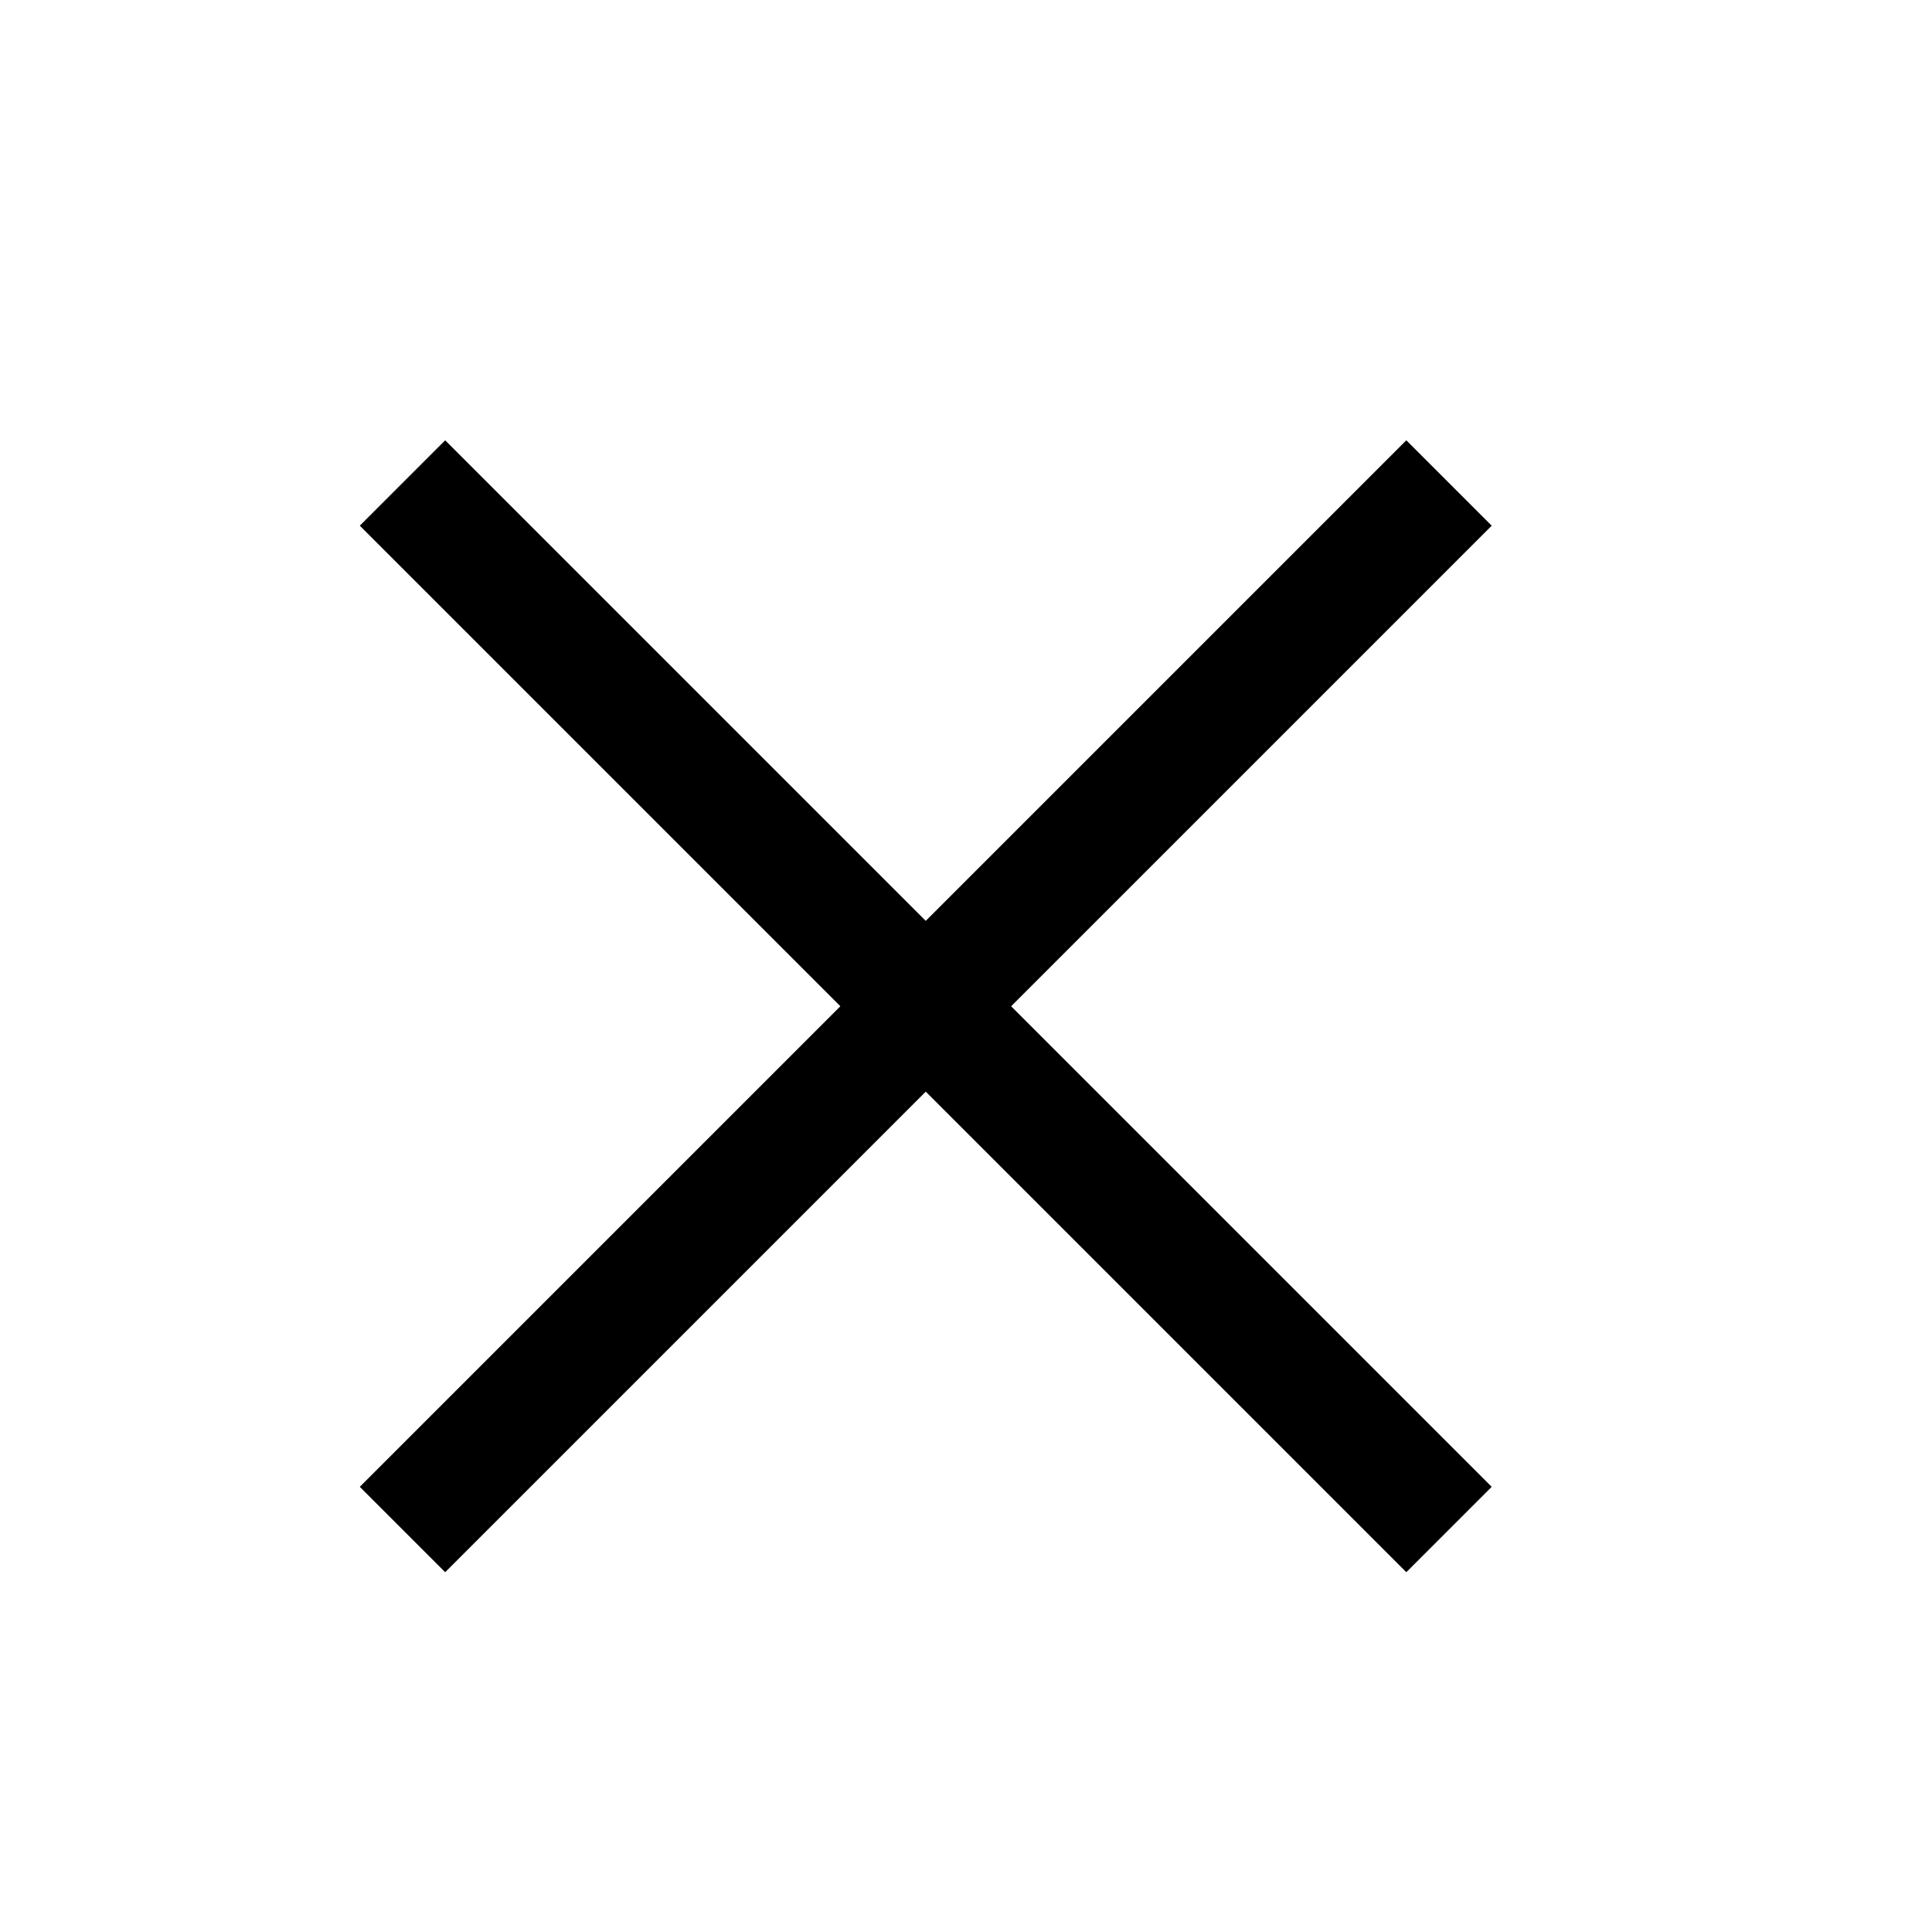
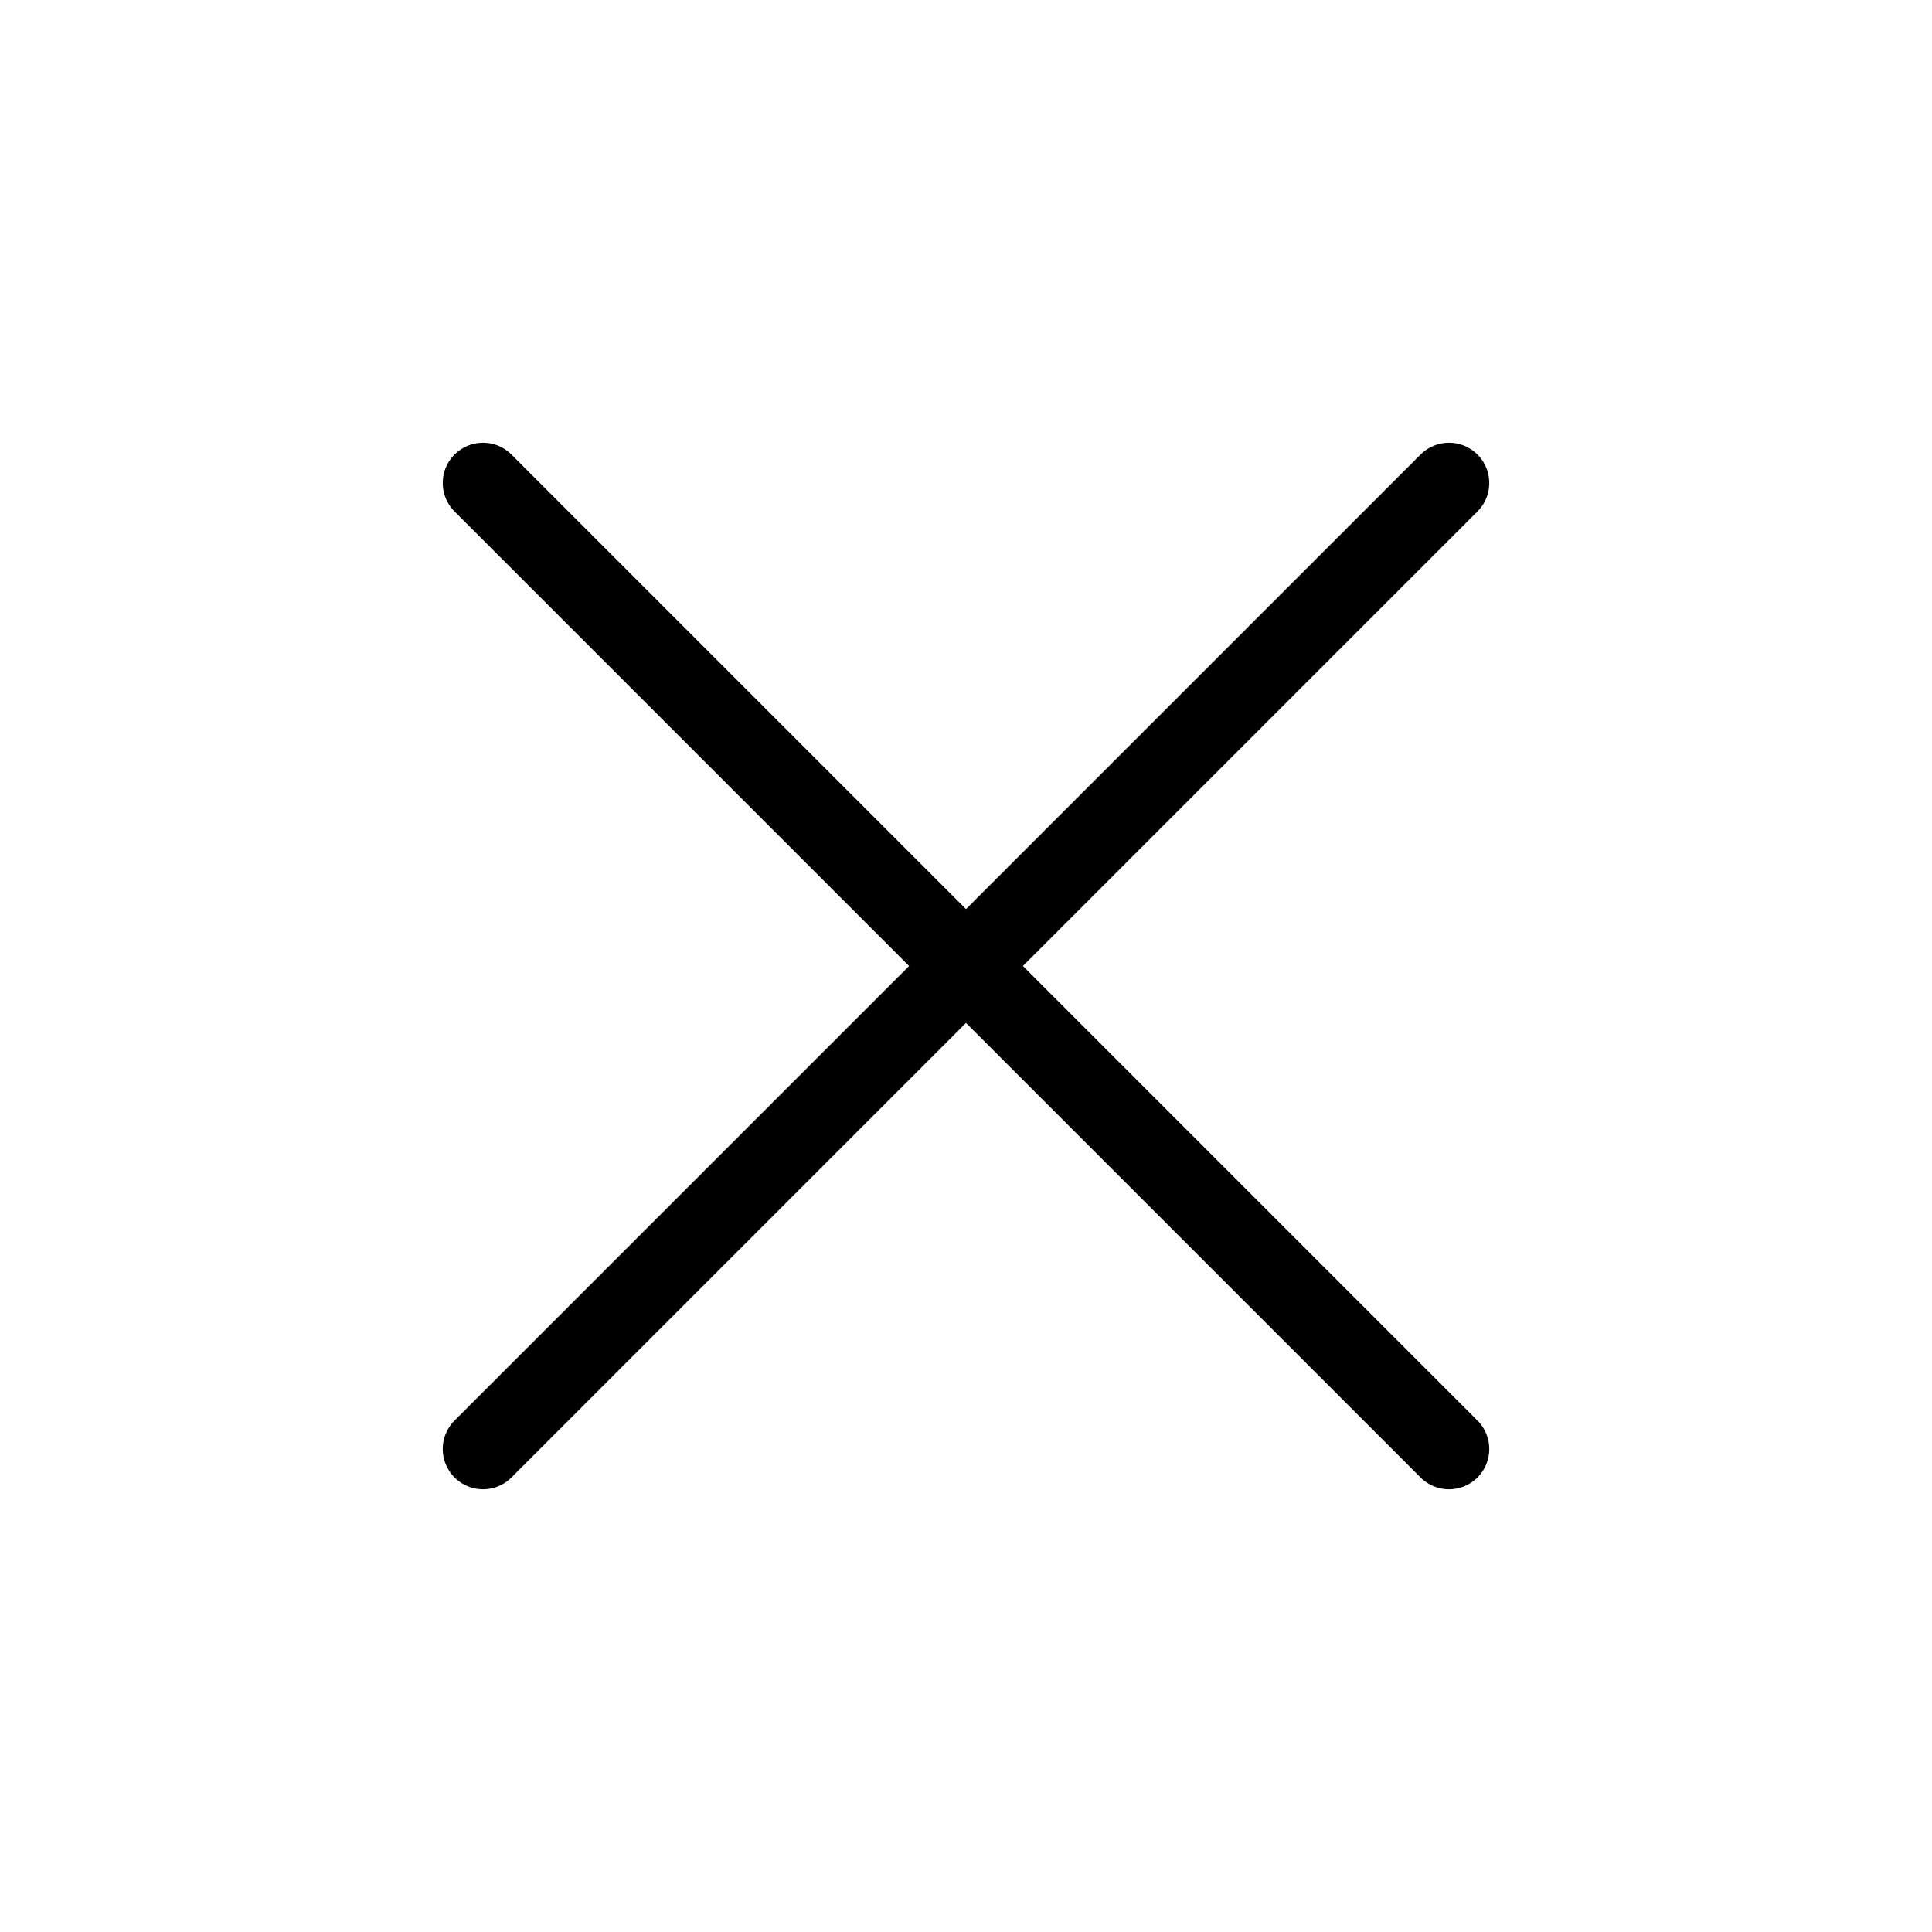
- <svg xmlns="http://www.w3.org/2000/svg" version="1.1" width="24" height="24" viewBox="0 0 24.00 24.00" enable-background="new 0 0 24.00 24.00" xml:space="preserve" id="svg4">
-   <defs id="defs8" />
-   <path style="fill:none;fill-rule:evenodd;stroke:#000000;stroke-width:1.5;stroke-linecap:butt;stroke-linejoin:miter;stroke-opacity:1;stroke-miterlimit:4;stroke-dasharray:none" d="M 18,6 5,19" id="path834" />
-   <path style="fill:none;fill-rule:evenodd;stroke:#000000;stroke-width:1.5;stroke-linecap:butt;stroke-linejoin:miter;stroke-opacity:1;stroke-miterlimit:4;stroke-dasharray:none" d="M 5,6 18,19" id="path836" />
+ <svg xmlns="http://www.w3.org/2000/svg" width="24" height="24" viewBox="0 0 24 24">
+   <path fill="none" stroke="#000000" stroke-linecap="round" stroke-linejoin="round" stroke-width="1" d="M18 6L6 18m12 0L6 6" />
</svg>
